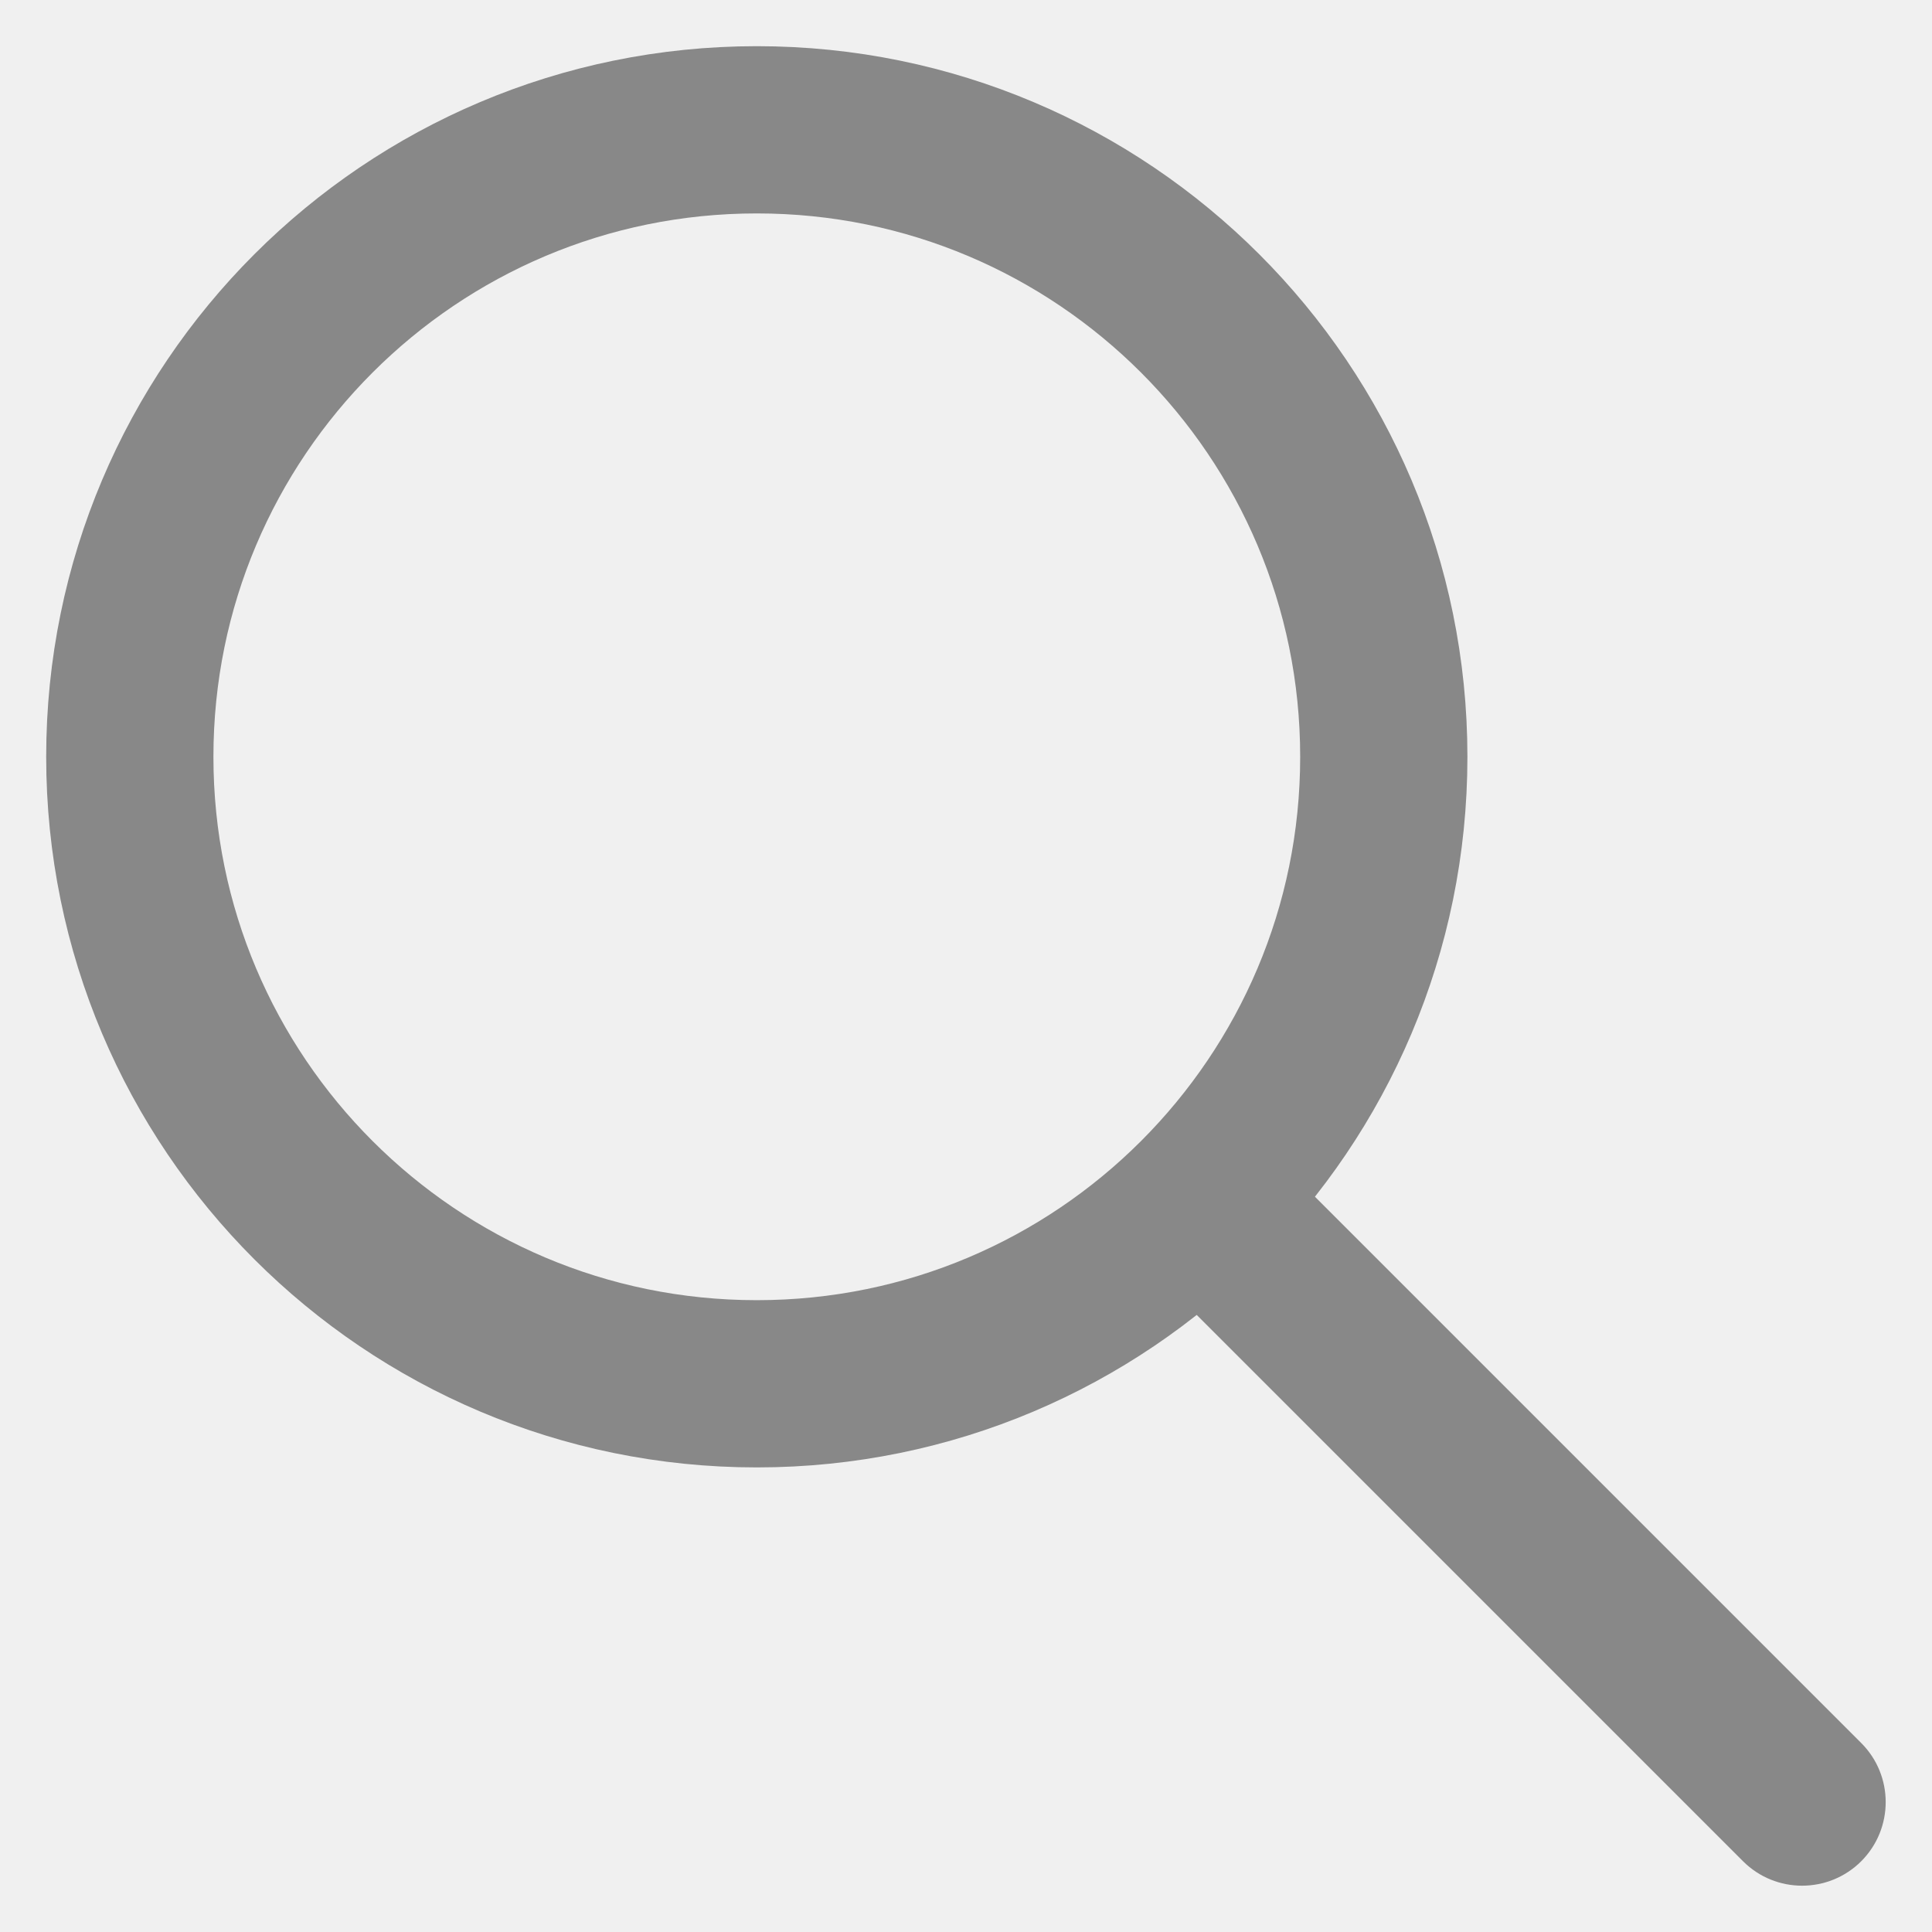
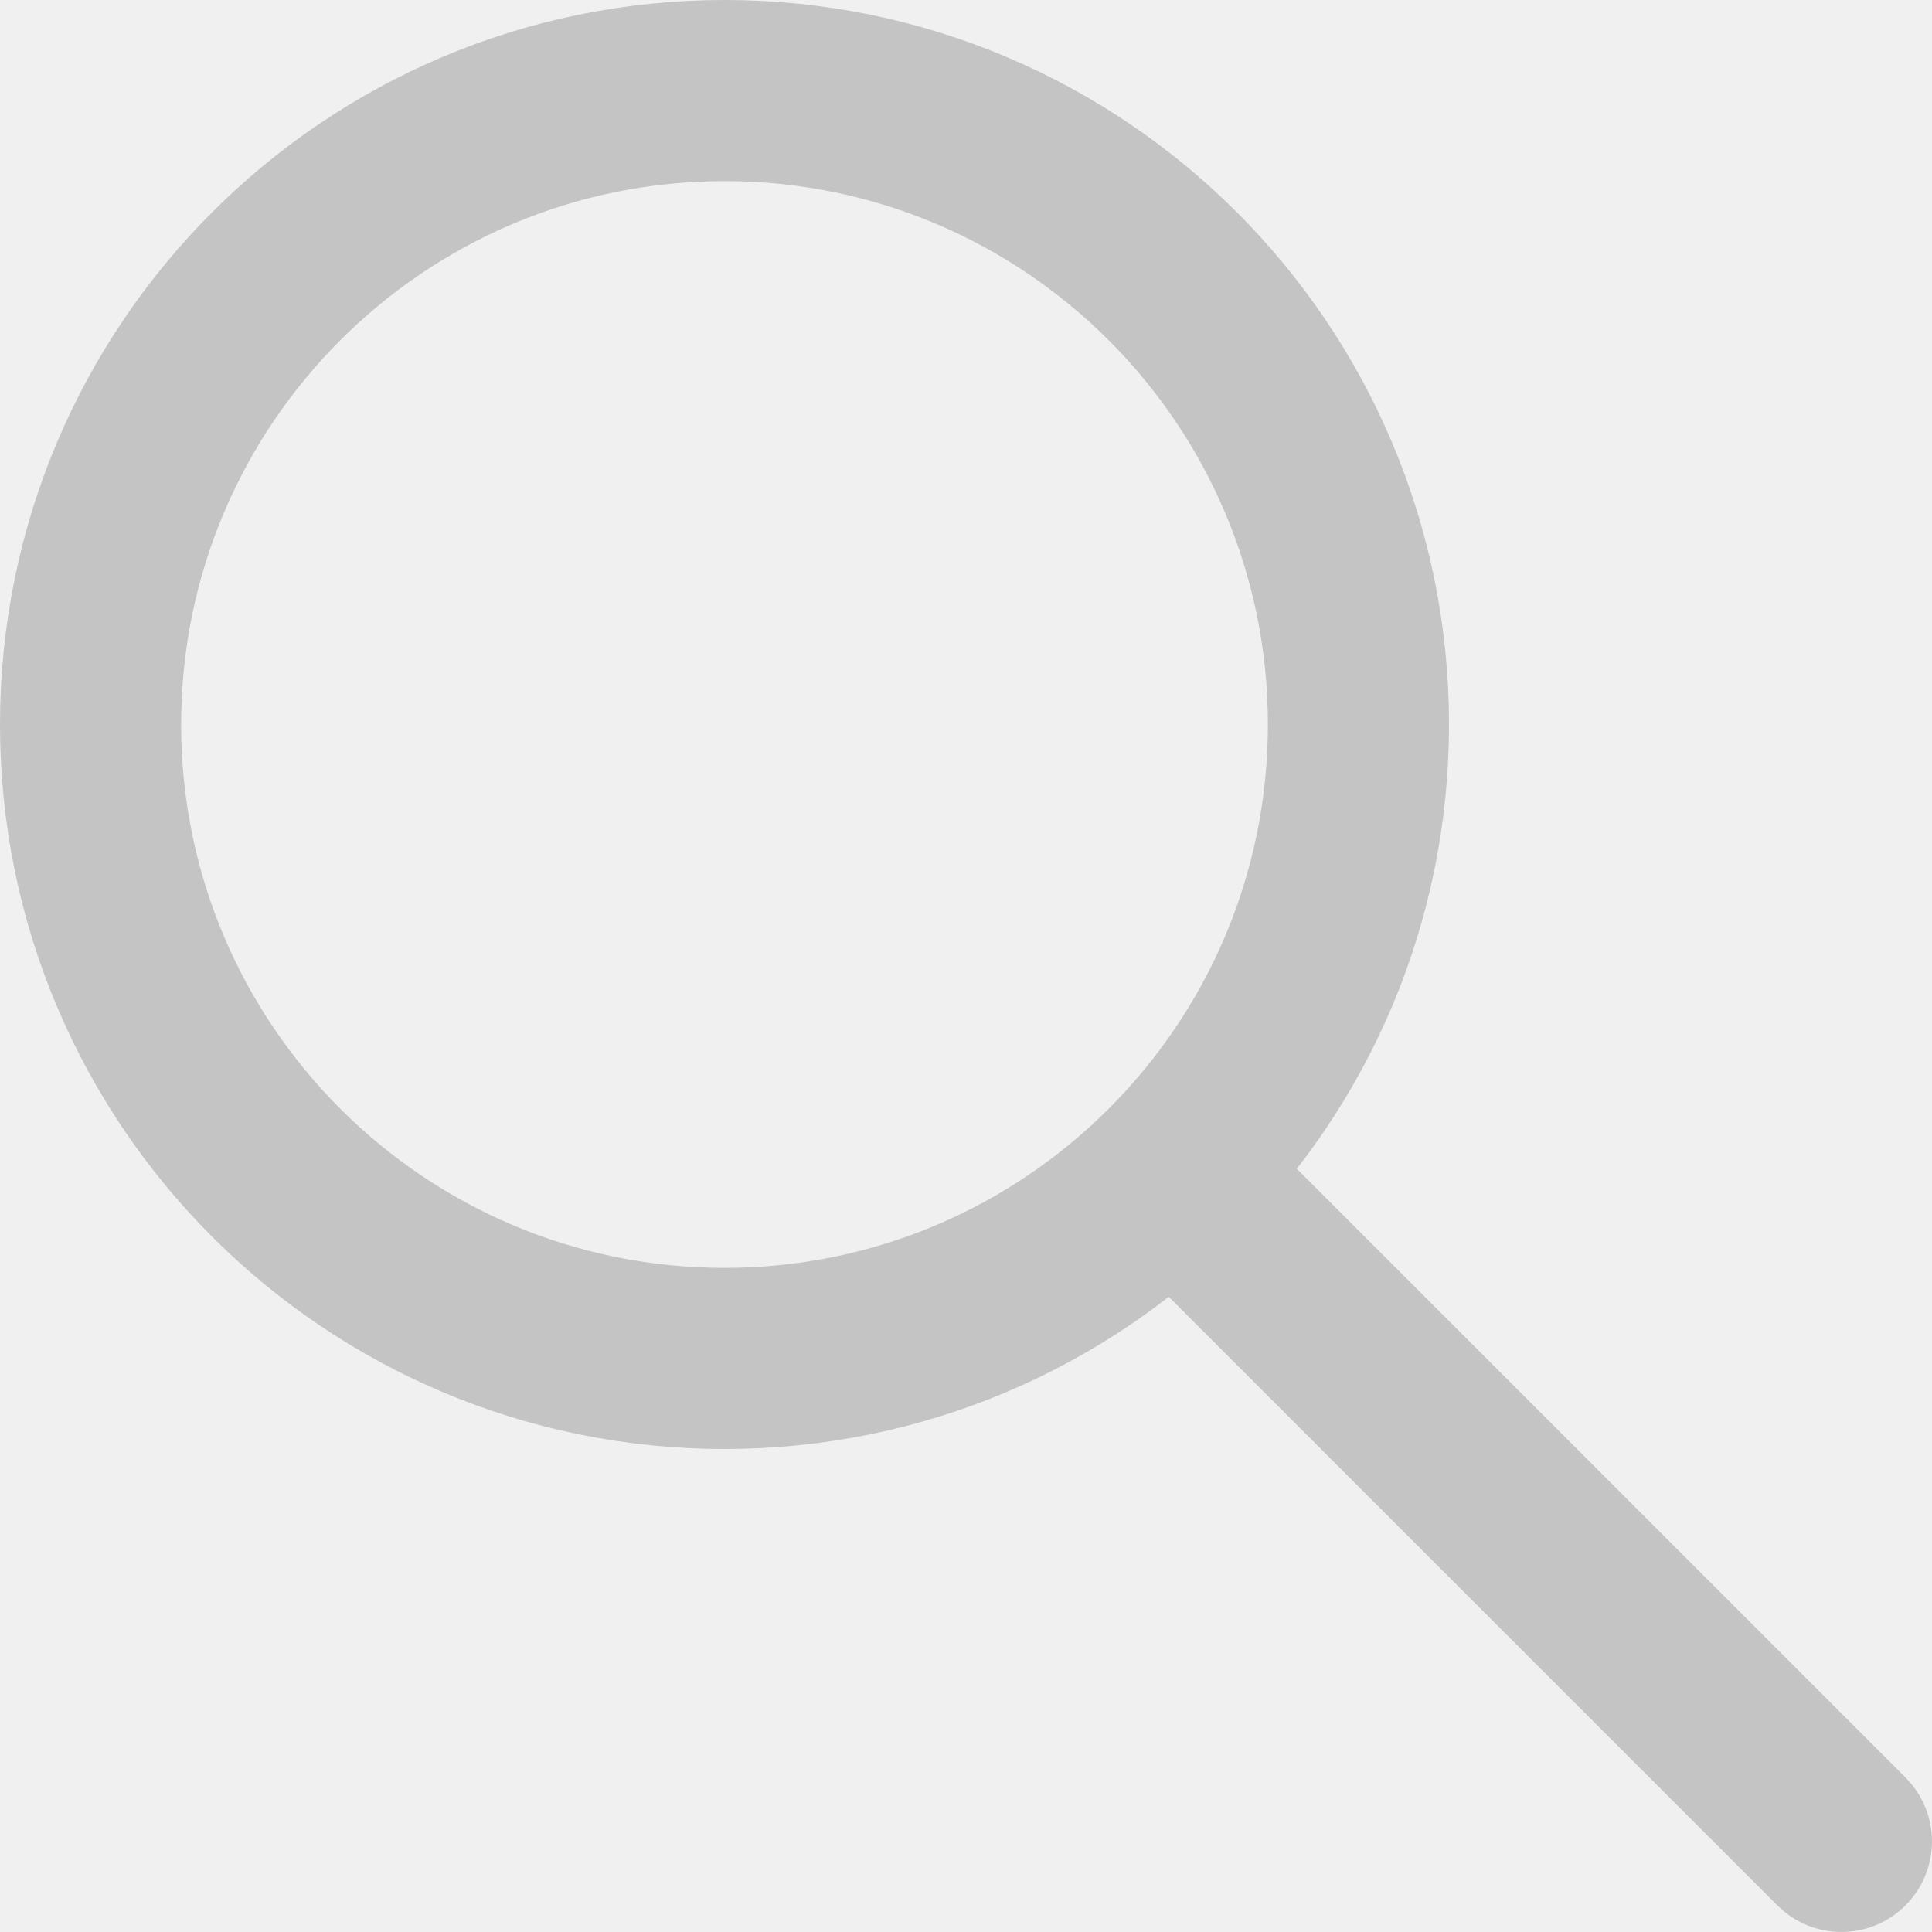
<svg xmlns="http://www.w3.org/2000/svg" width="16" height="16" viewBox="0 0 16 16" fill="none">
-   <g clip-path="url(#clip0_10215_341129)">
-     <rect x="1.075" y="1.075" width="10.385" height="10.385" rx="5.192" stroke="#888888" stroke-width="1.385" />
-     <path d="M14.435 15.414C14.705 15.684 15.143 15.684 15.414 15.414C15.684 15.143 15.684 14.705 15.414 14.435L14.924 14.924L14.435 15.414ZM10.078 10.078L9.589 10.568L14.435 15.414L14.924 14.924L15.414 14.435L10.568 9.589L10.078 10.078Z" fill="#888888" />
+   <g clip-path="url(#clip0_17973_2771)">
+     <rect x="0.75" y="0.75" width="10.5" height="10.5" rx="5.25" stroke="#C4C4C4" stroke-width="1.5" />
+     <path d="M14.72 15.78C15.013 16.073 15.487 16.073 15.78 15.78C16.073 15.487 16.073 15.013 15.78 14.72L15.25 15.25L14.72 15.78ZM10 10L9.47 10.53L14.72 15.78L15.25 15.25L15.78 14.72L10.53 9.47L10 10Z" fill="#C4C4C4" />
  </g>
  <defs>
-     <clipPath id="clip0_10215_341129">
+     <clipPath id="clip0_17973_2771">
      <rect width="16" height="16" fill="white" />
    </clipPath>
  </defs>
</svg>
